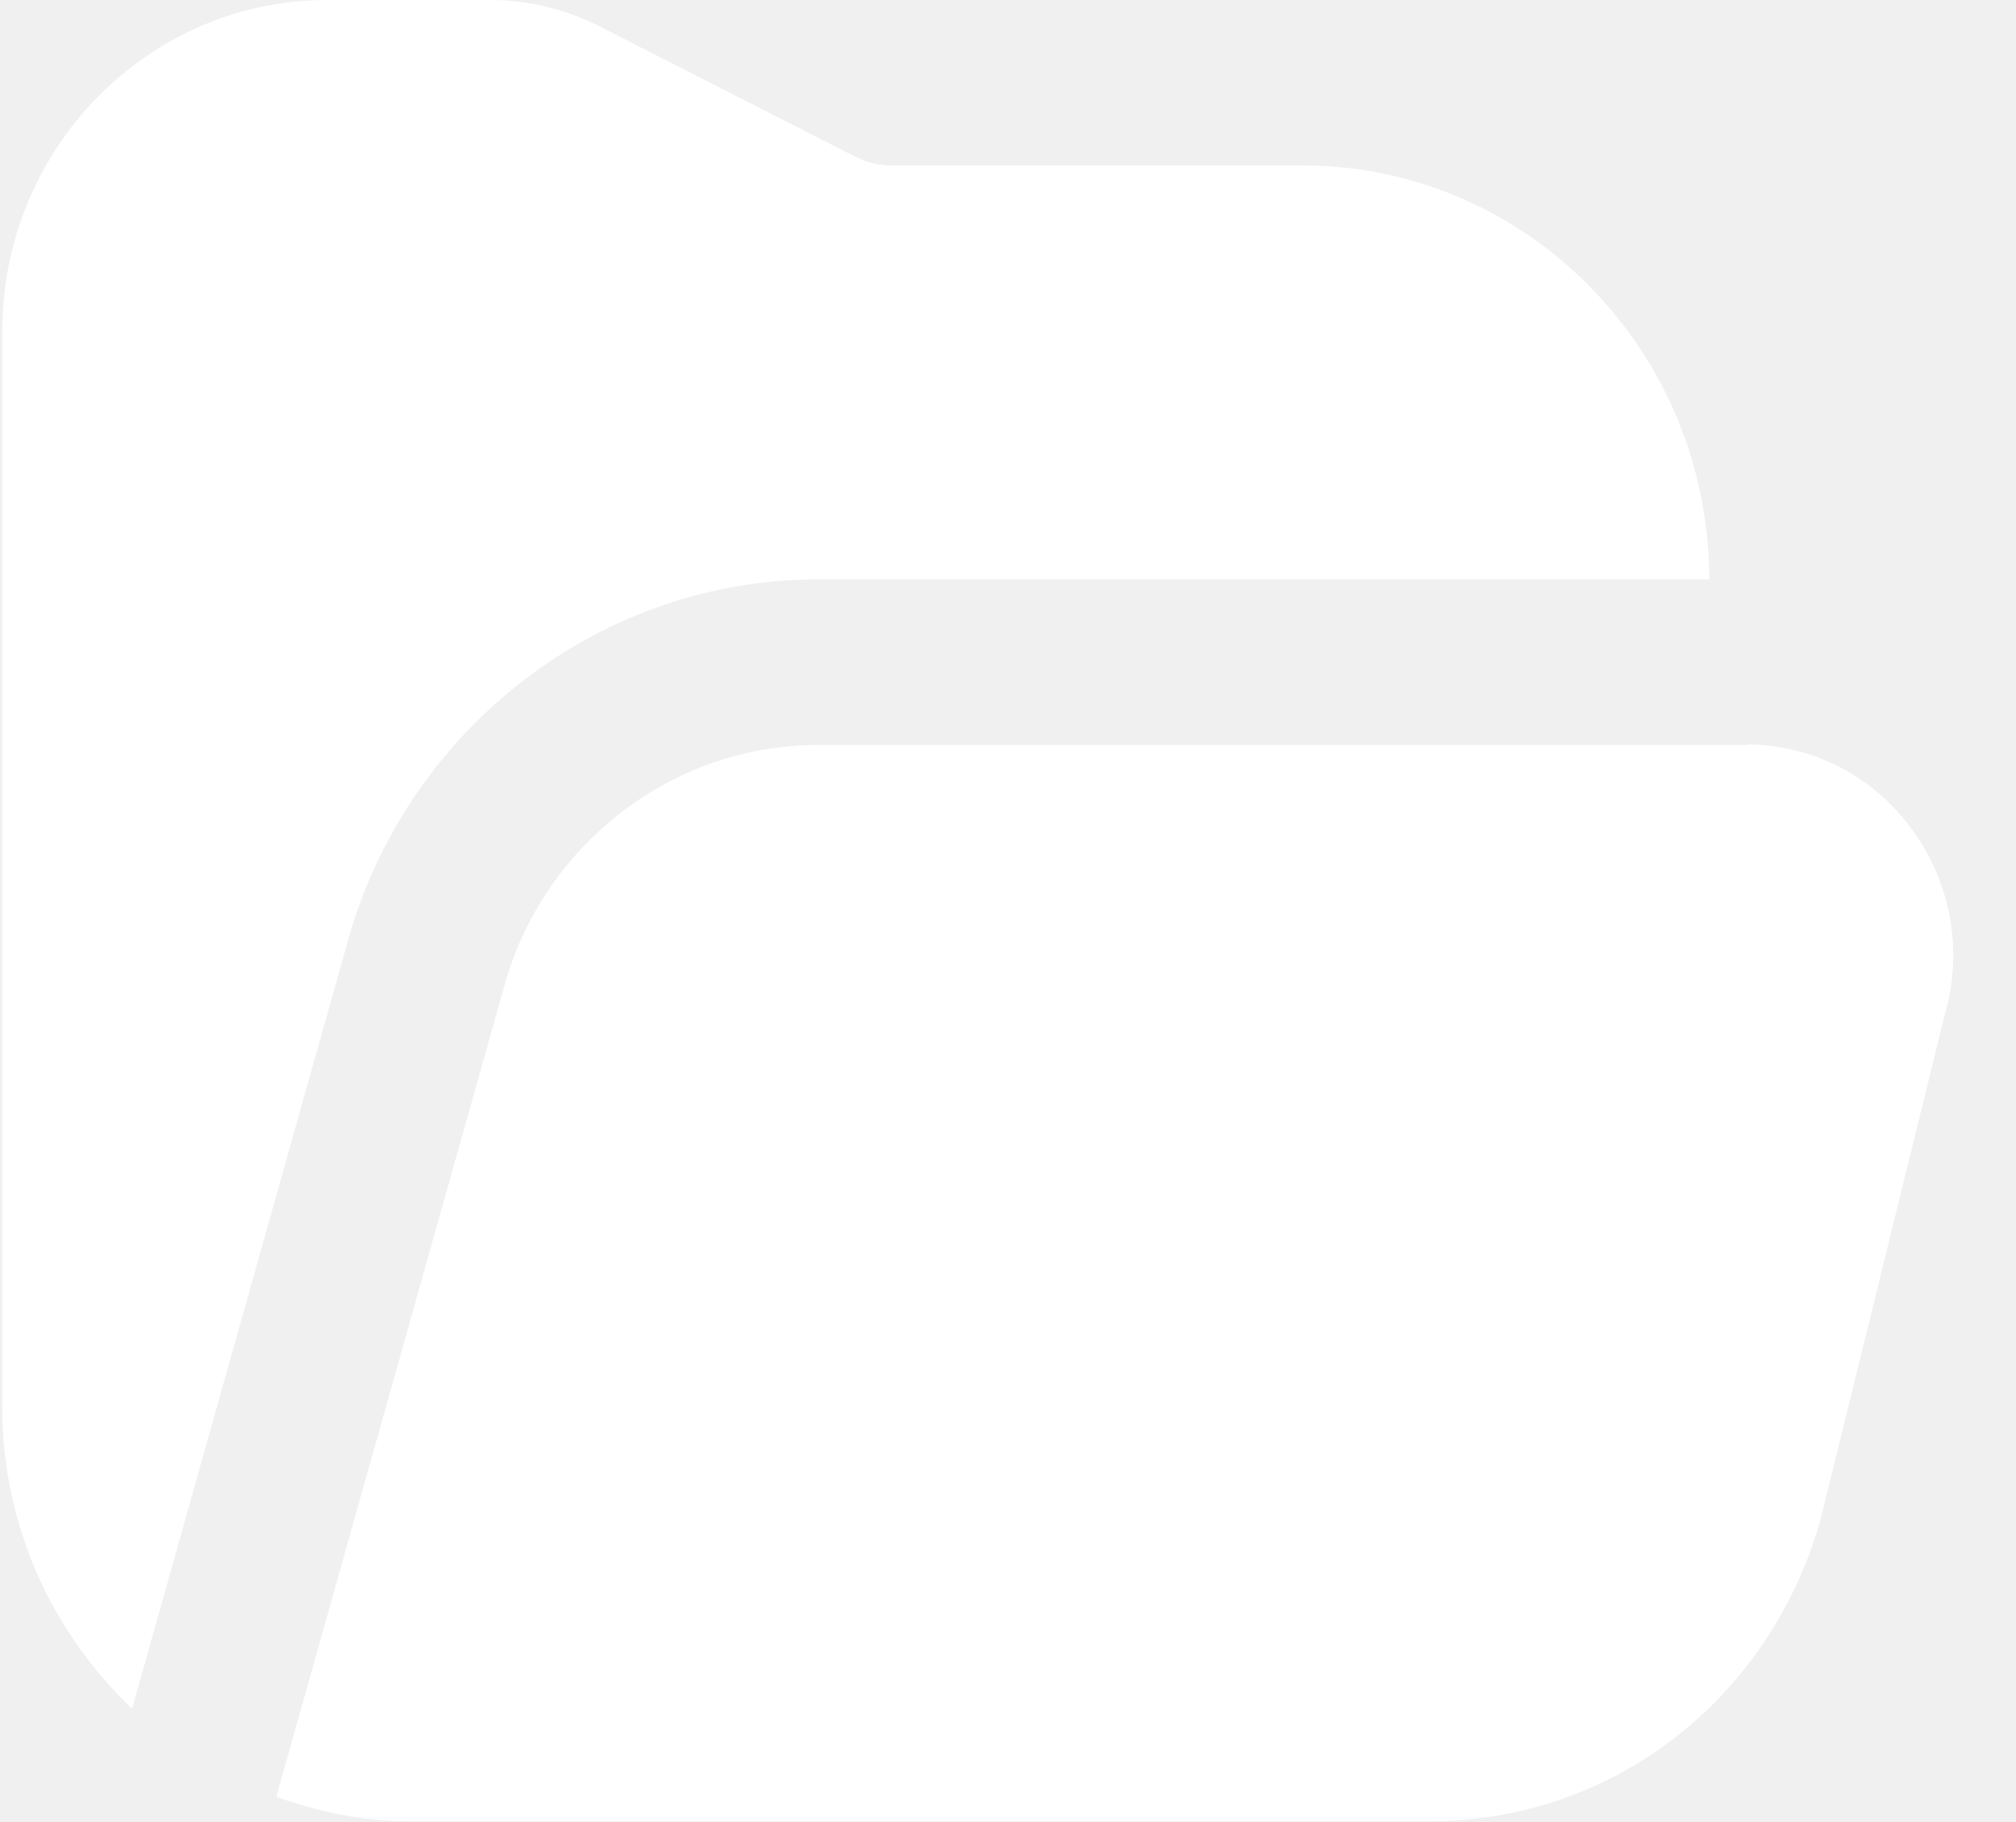
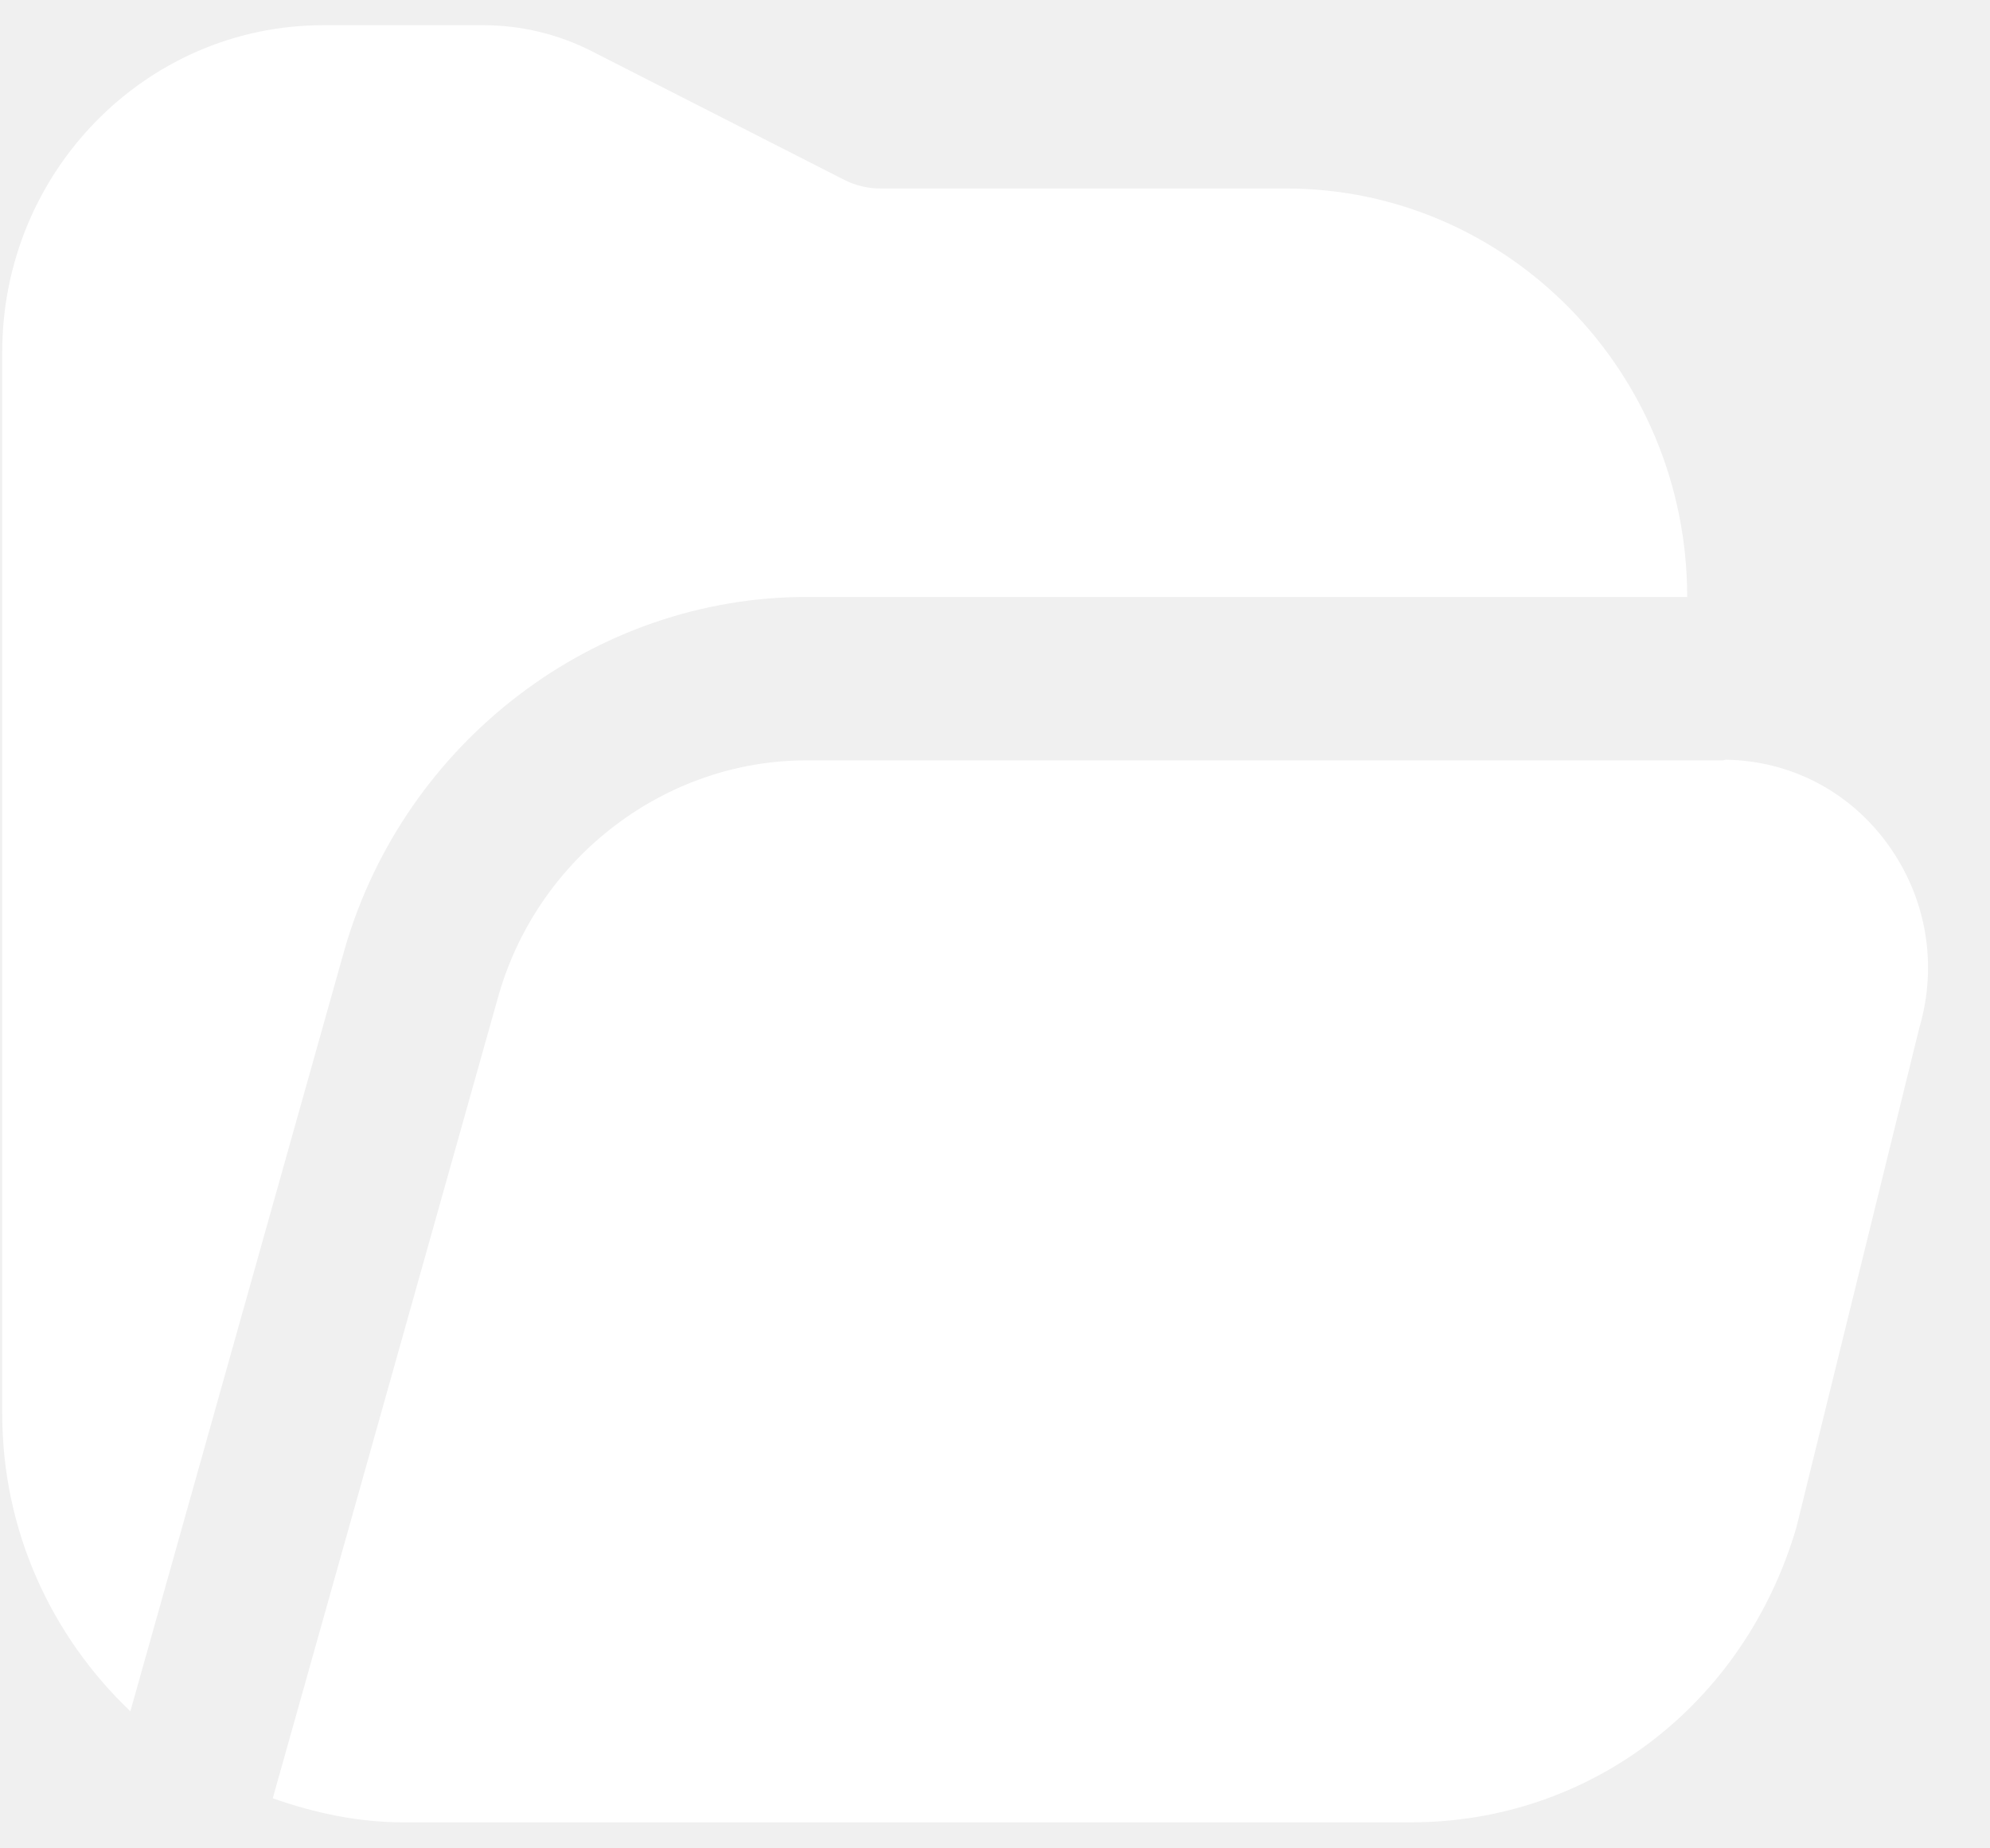
- <svg xmlns="http://www.w3.org/2000/svg" width="31" height="28" viewBox="0 0 31 28" fill="none">
+ <svg xmlns="http://www.w3.org/2000/svg" width="28" height="26" viewBox="0 0 31 28" fill="none">
  <path d="M0.035 21.636V5.091C0.035 2.283 2.277 0 5.034 0H7.534C8.114 0 8.694 0.139 9.212 0.402L13.155 2.411C13.328 2.498 13.521 2.544 13.714 2.544H20.034C23.48 2.544 26.283 5.399 26.283 8.908H12.564C9.267 8.908 6.311 11.155 5.372 14.384L2.031 26.27C0.81 25.108 0.035 23.468 0.035 21.636ZM29.399 12.749C28.801 11.931 27.888 11.461 26.89 11.444C26.871 11.444 26.856 11.454 26.837 11.454H12.564C10.367 11.454 8.395 12.953 7.772 15.097L4.249 27.625C4.891 27.851 5.568 28 6.284 28H21.981C24.763 28 27.168 26.177 27.983 23.409L29.898 15.625C30.191 14.63 30.008 13.582 29.399 12.749Z" fill="white" />
</svg>
